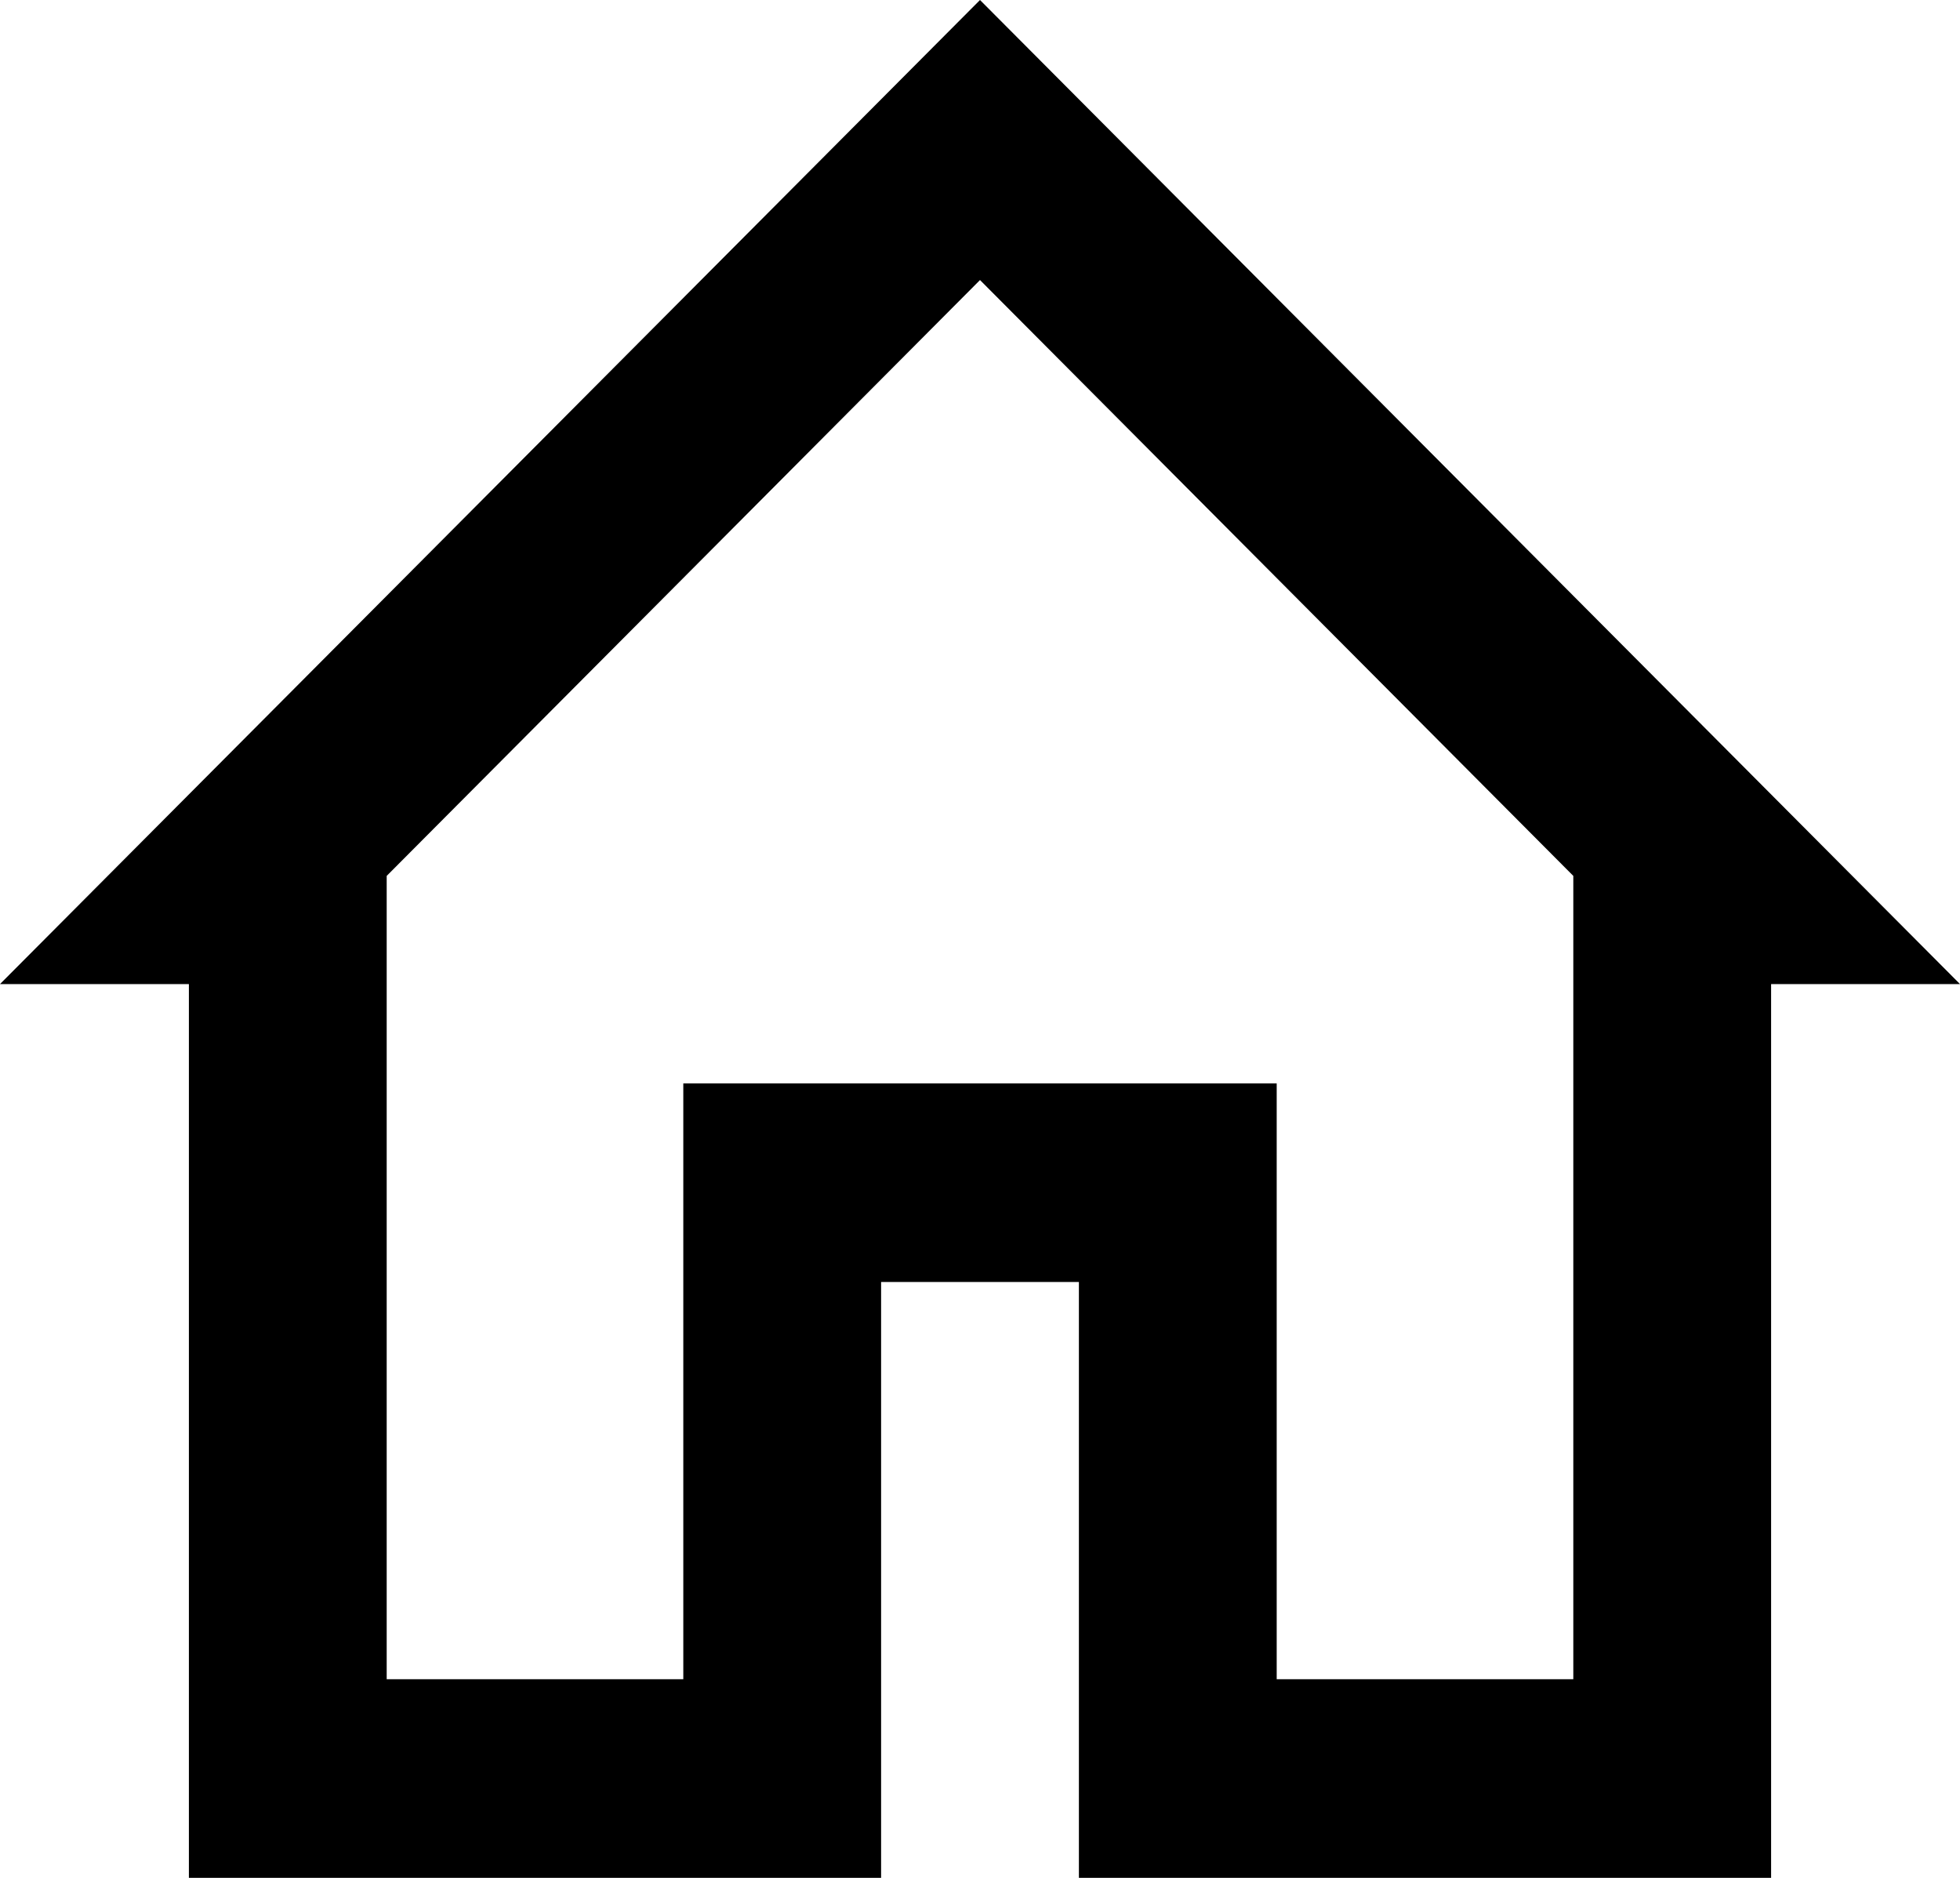
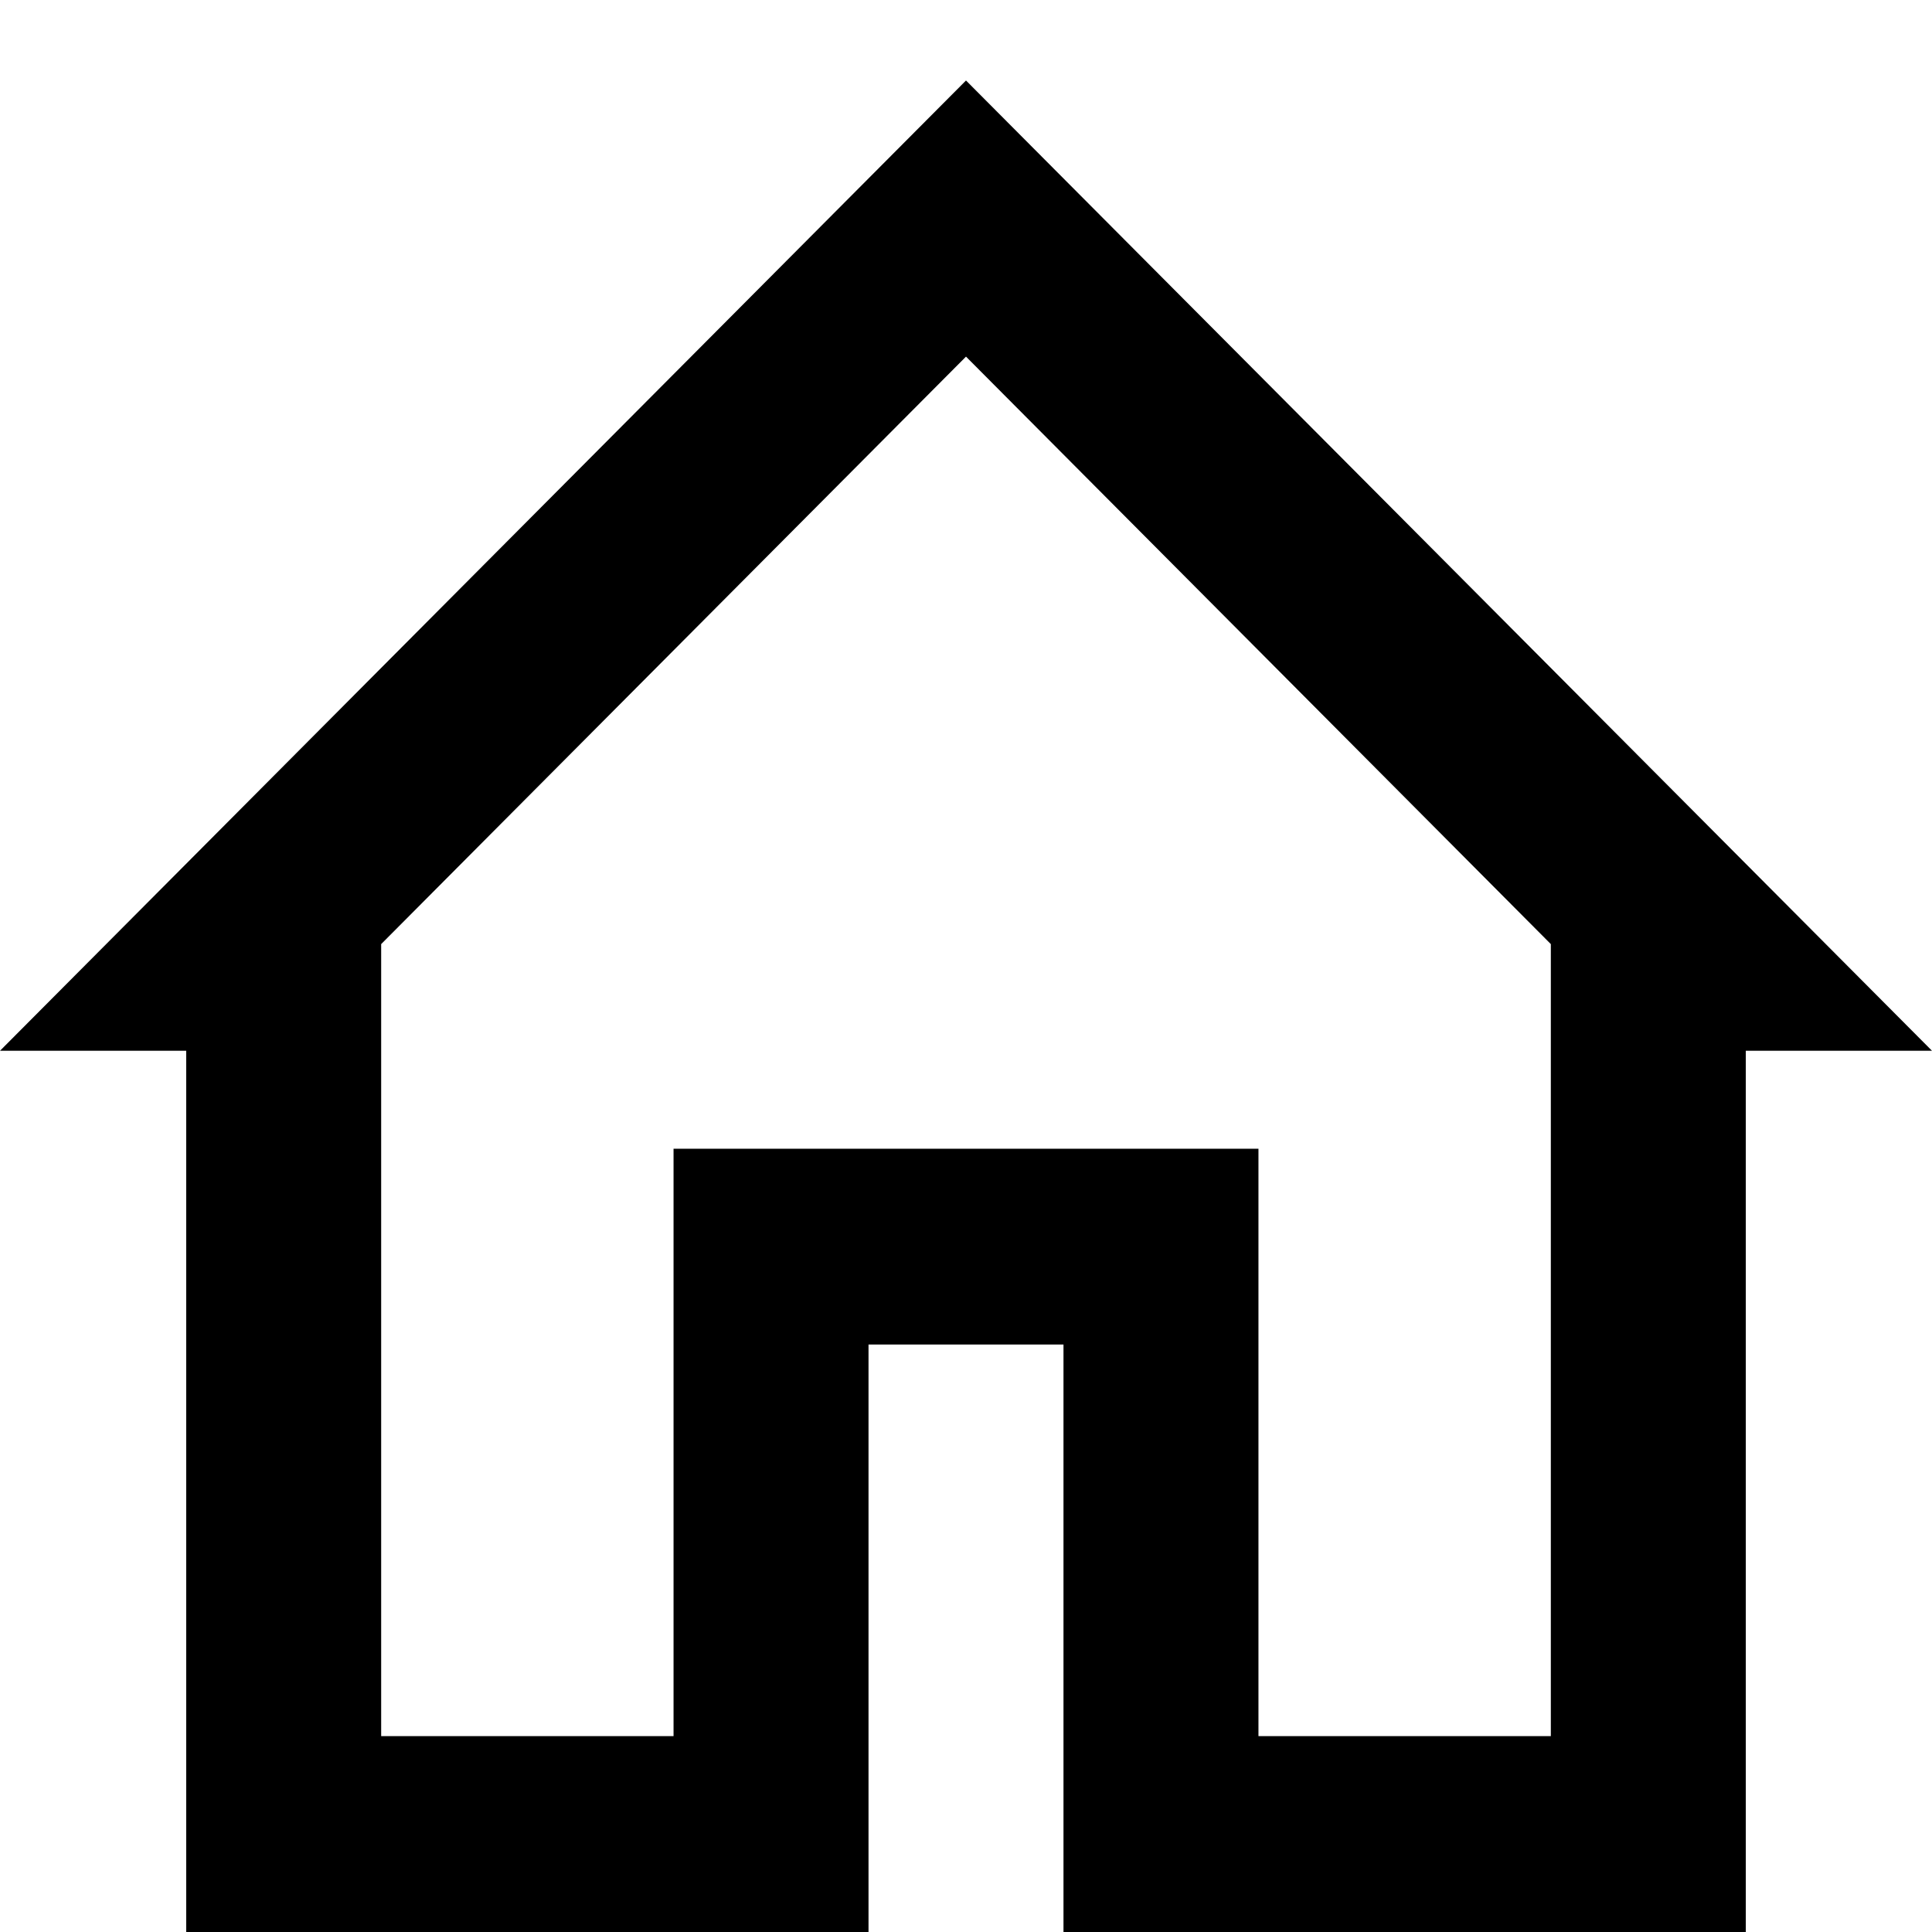
- <svg xmlns="http://www.w3.org/2000/svg" width="24" height="23" viewBox="0 0 24 23" fill="none">
-   <path fill-rule="evenodd" clip-rule="evenodd" d="M24 12.053L12 0L0 12.053H2.313V23H10.789V15.702H13.211V23H21.687V12.053H24ZM8.367 13.27V20.567H4.735V10.728L12 3.43L19.265 10.728V20.567H15.633V13.27H13.211H10.789H8.367Z" fill="black" />
+ <svg xmlns="http://www.w3.org/2000/svg" width="24" height="24" viewBox="0 0 24 24" fill="none">
+   <path fill-rule="evenodd" clip-rule="evenodd" d="M24 13.053L12 1L0 13.053H2.313V24H10.789V16.702H13.211V24H21.687V13.053H24ZM8.367 14.27V21.567H4.735V11.728L12 4.43L19.265 11.728V21.567H15.633V14.27H13.211H10.789H8.367Z" fill="black" />
</svg>
